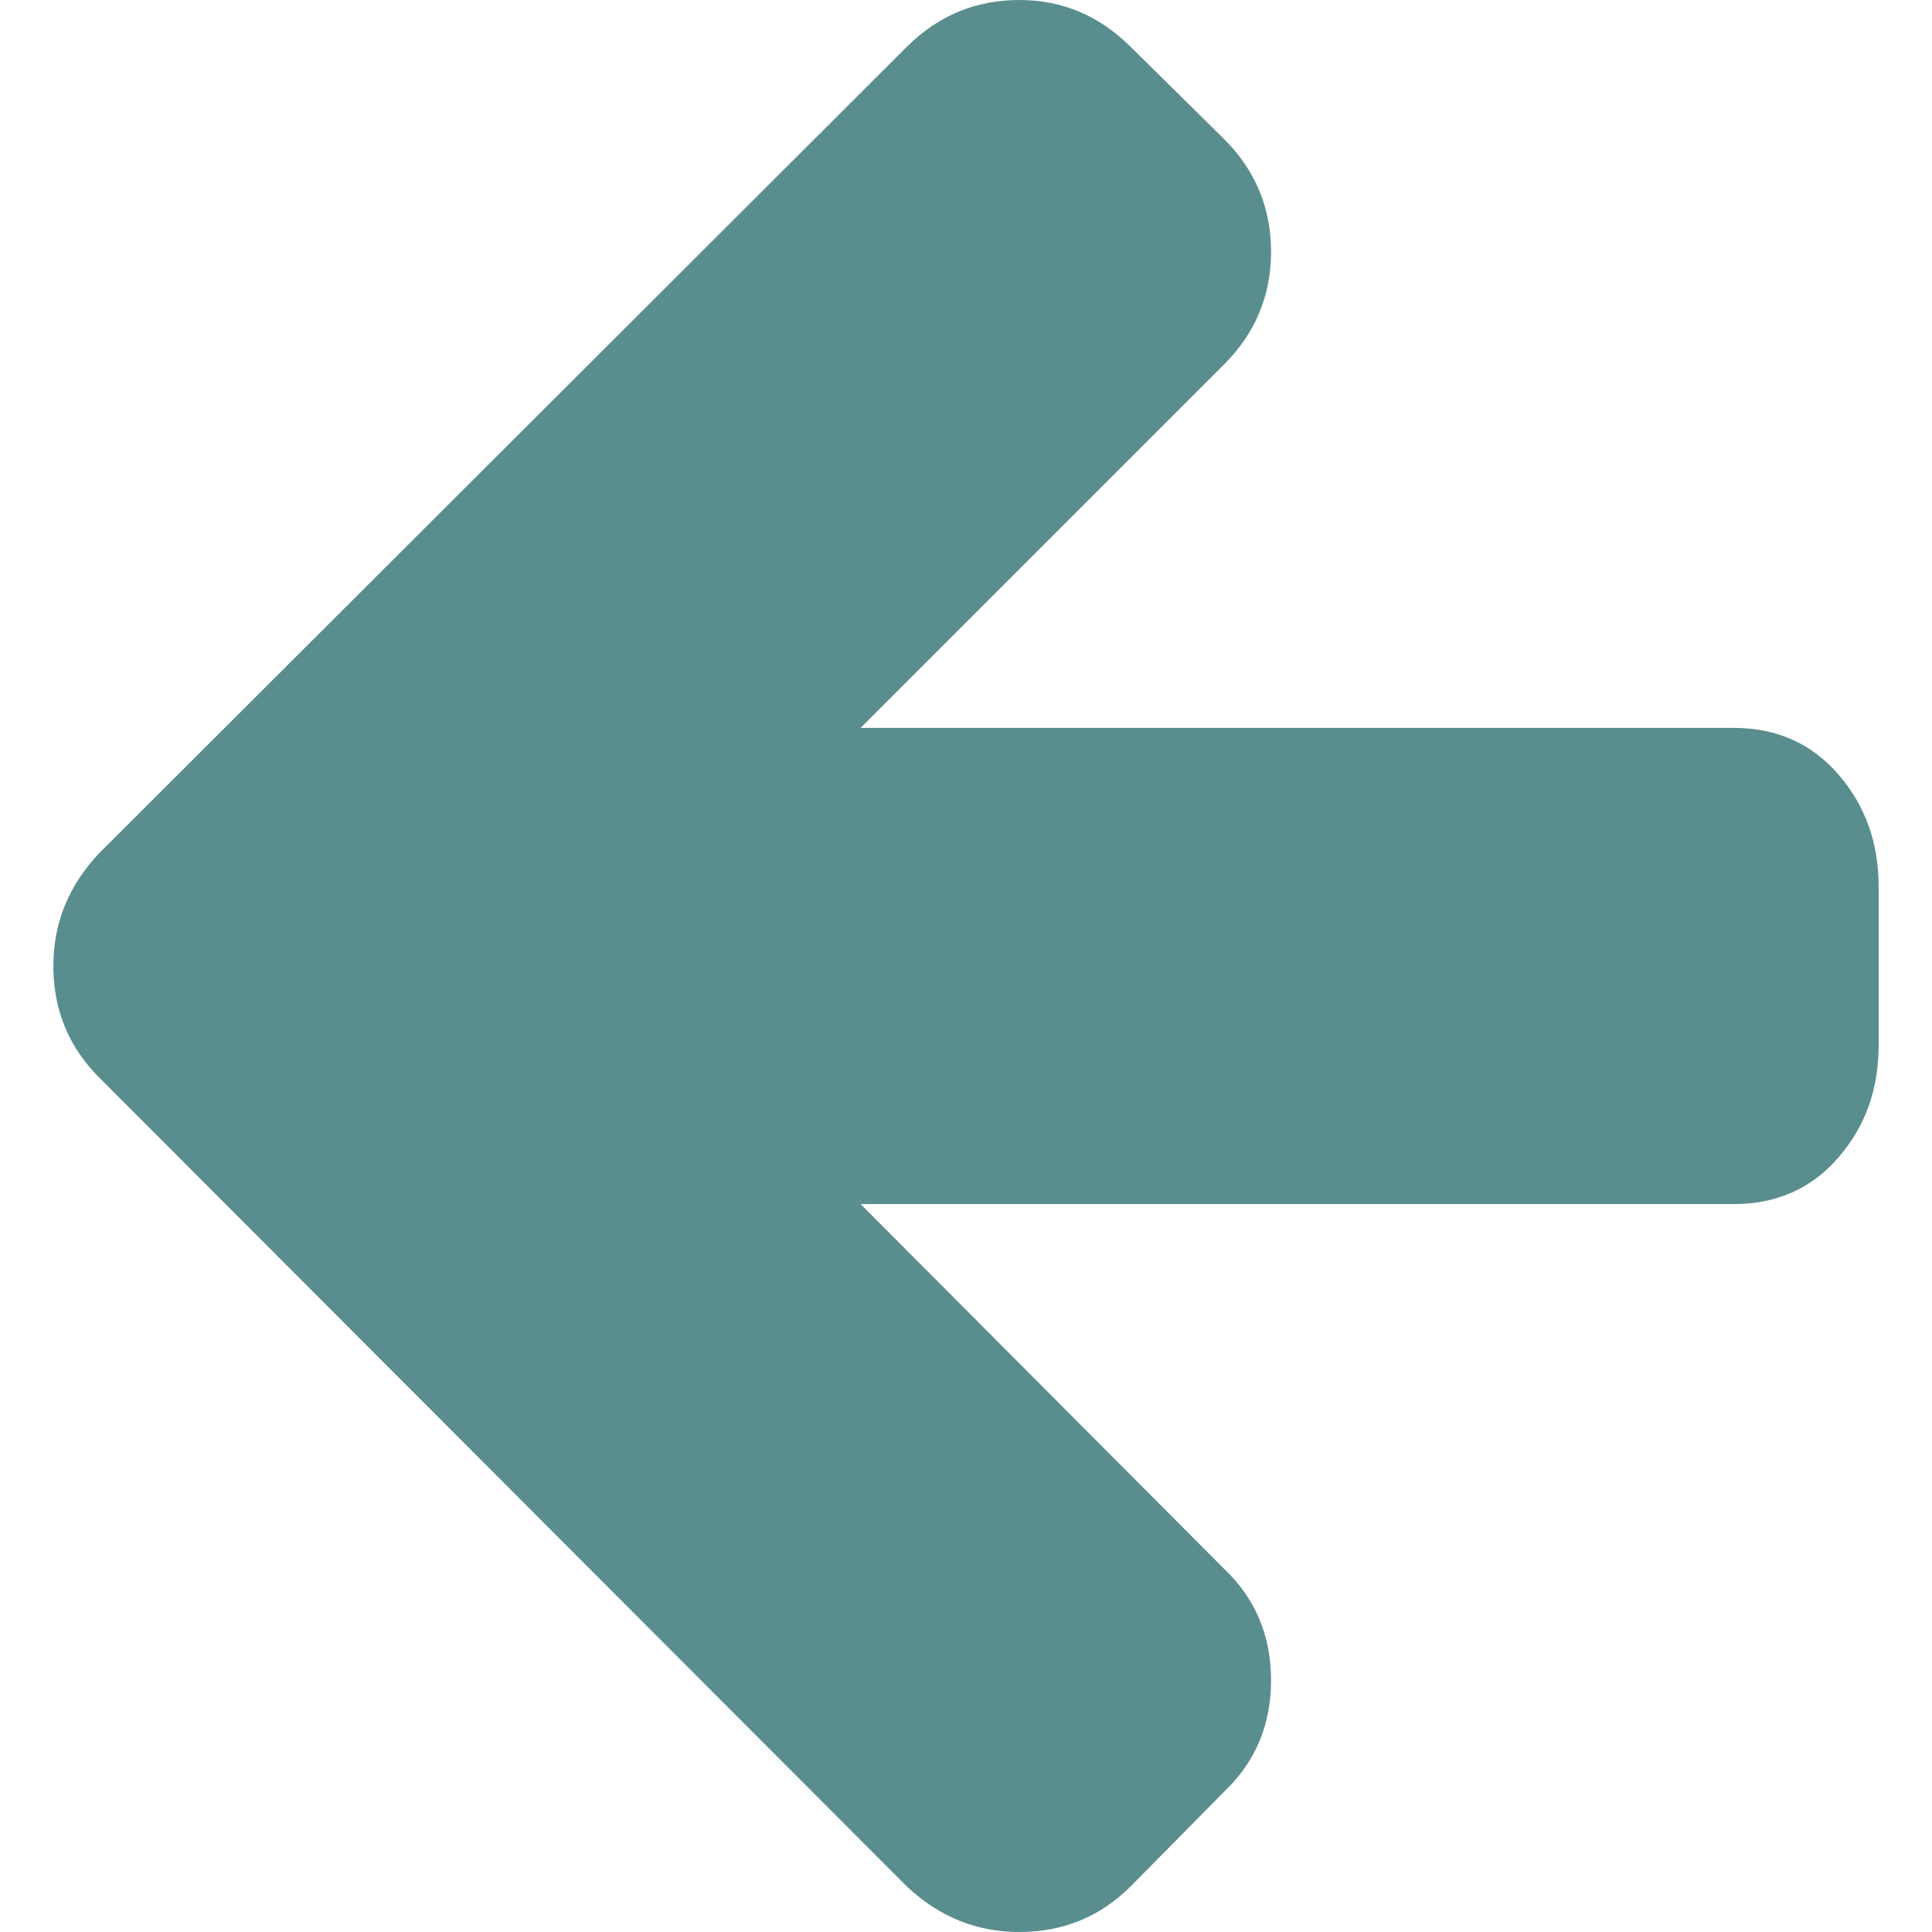
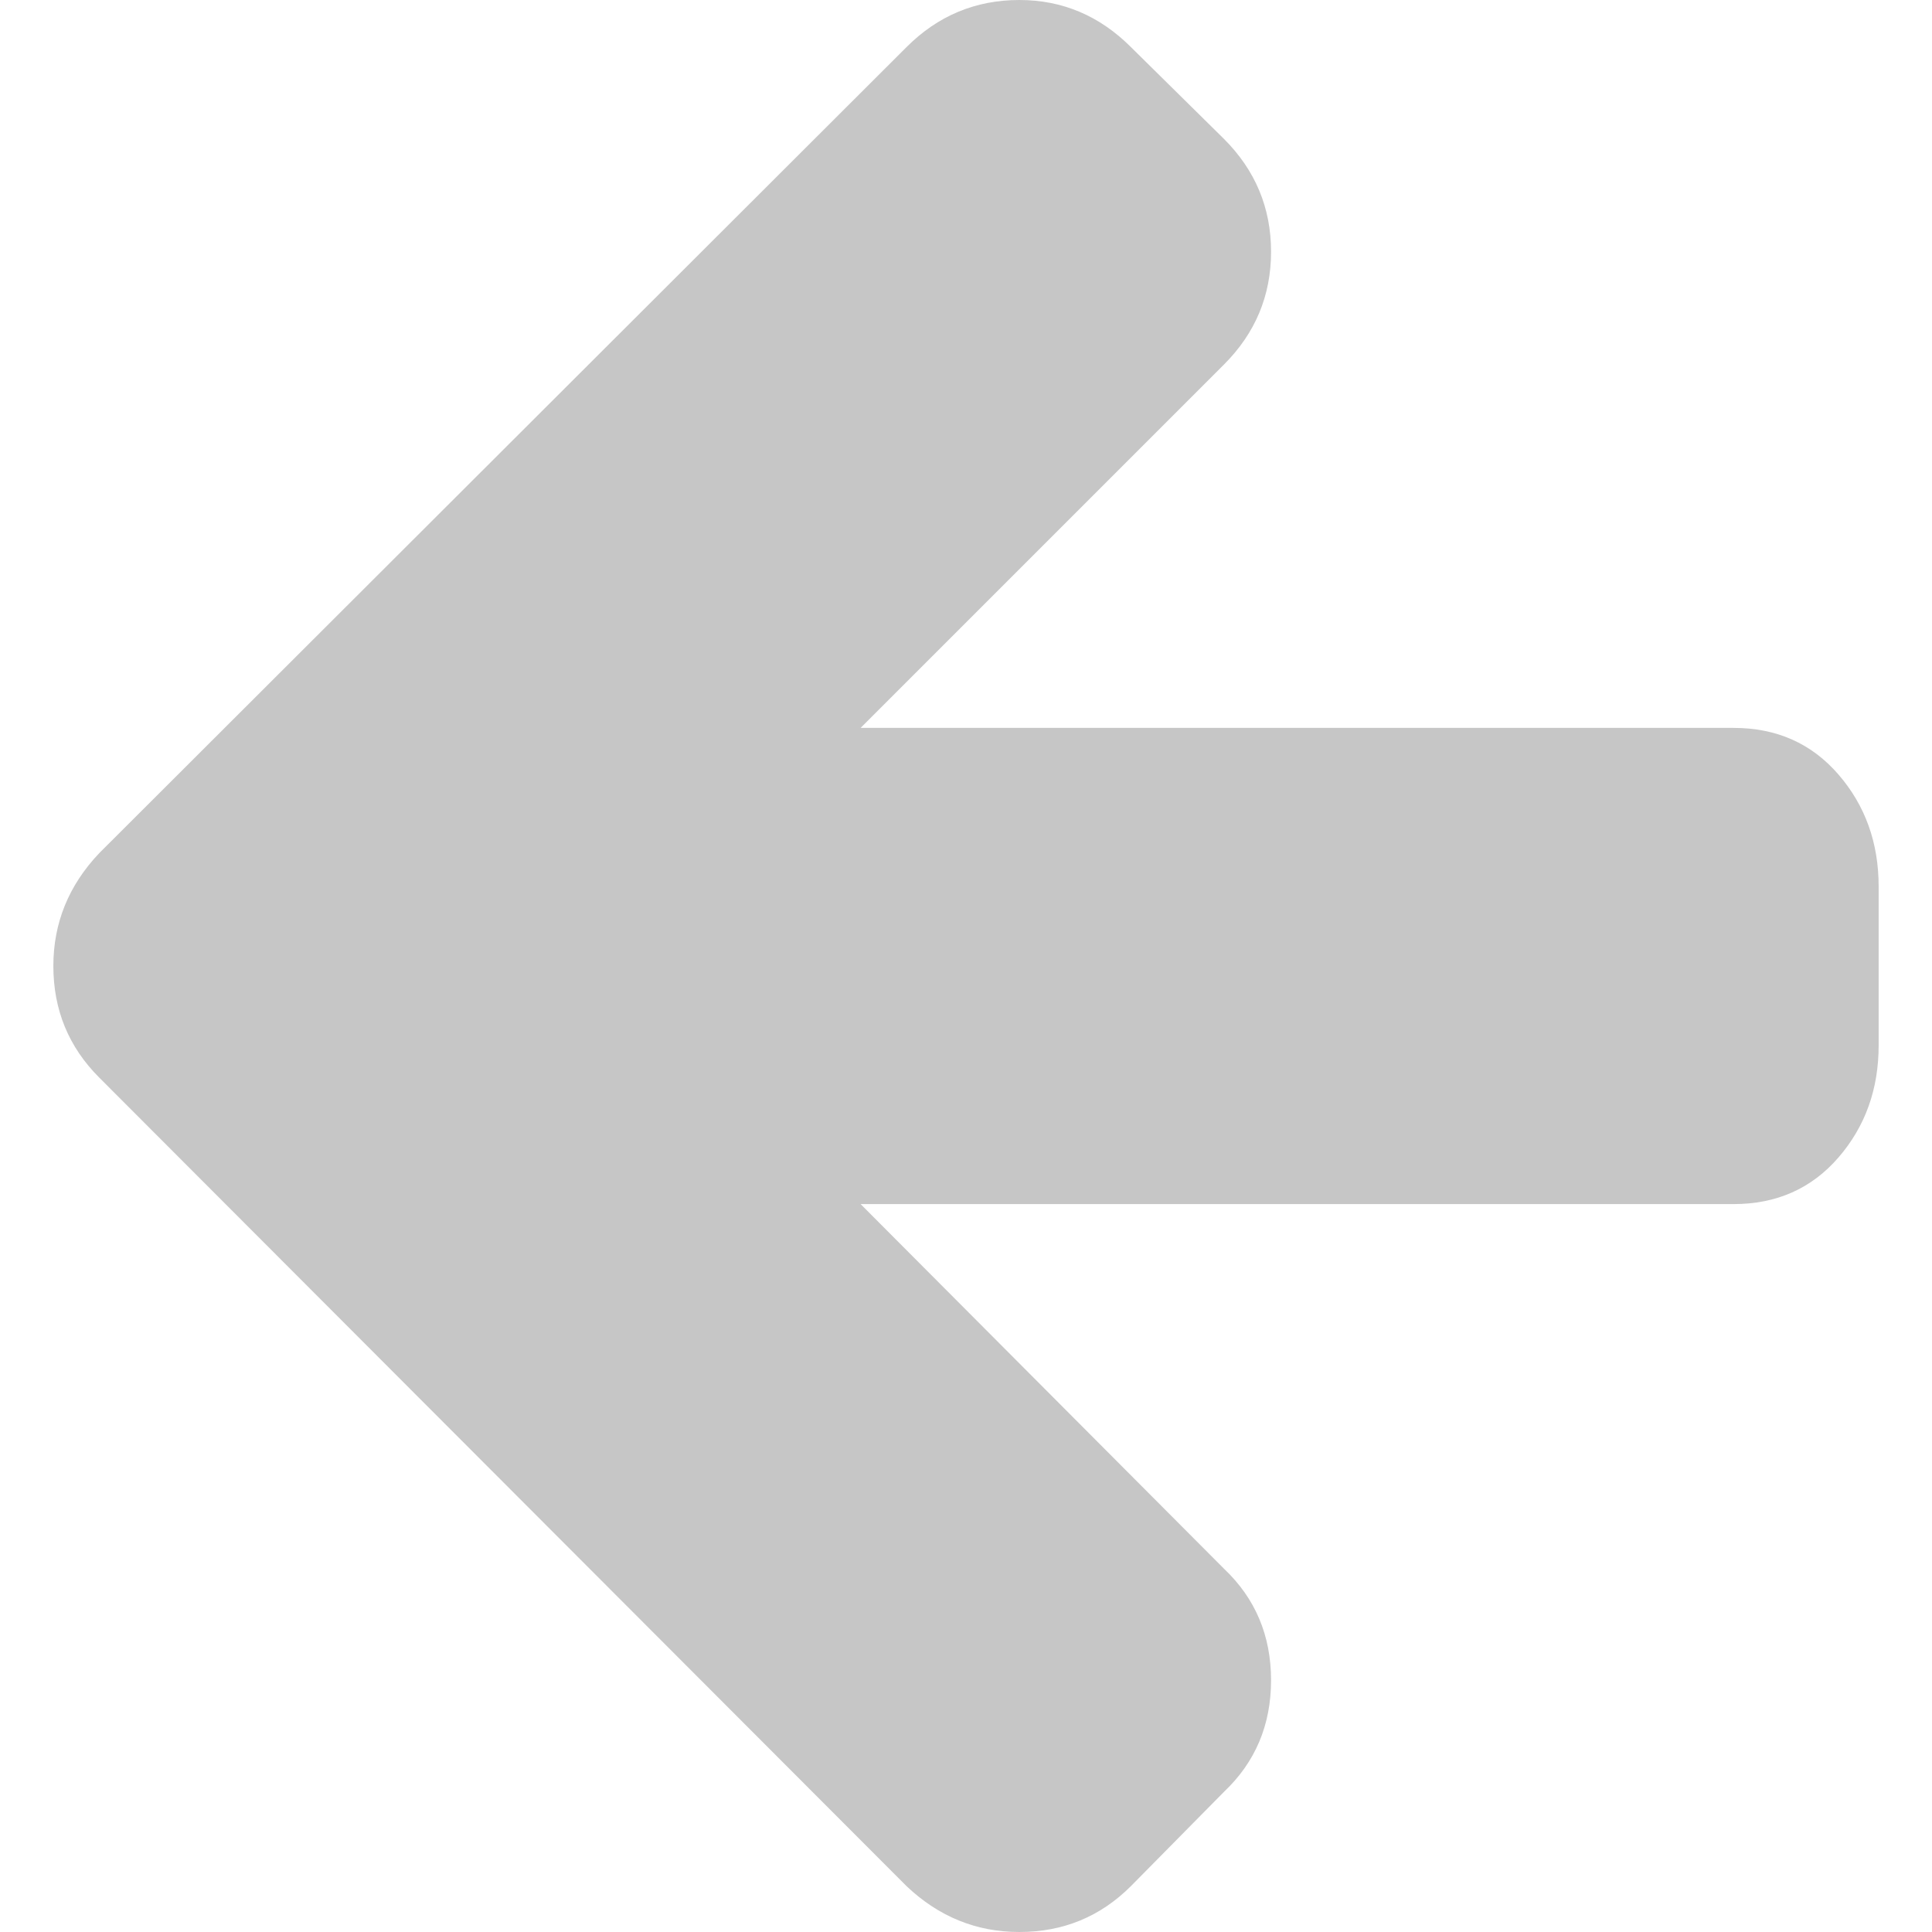
- <svg xmlns="http://www.w3.org/2000/svg" version="1.1" id="Capa_1" x="0px" y="0px" width="444.822px" height="444.822px" viewBox="0 0 444.822 444.822" style="fill:#5A8E8E; enable-background:new 0 0 444.822 444.822;" xml:space="preserve">
+ <svg xmlns="http://www.w3.org/2000/svg" version="1.1" id="Capa_1" x="0px" y="0px" width="444.822px" height="444.822px" viewBox="0 0 444.822 444.822" style="fill:#c6c6c6; enable-background:new 0 0 444.822 444.822;" xml:space="preserve">
  <g>
    <path d="M423.265,178.298c-6.19-7.139-14.229-10.707-24.126-10.707H198.148L281.8,83.937c7.234-7.229,10.848-15.891,10.848-25.981   c0-10.085-3.613-18.747-10.848-25.979l-21.413-21.129C253.156,3.619,244.59,0,234.693,0c-10.089,0-18.752,3.615-25.981,10.848   L22.848,196.428c-7.043,7.423-10.564,16.084-10.564,25.981c0,10.089,3.521,18.654,10.564,25.693l185.864,186.152   c7.422,7.043,16.083,10.567,25.981,10.567c10.085,0,18.65-3.524,25.693-10.567l21.413-21.693   c7.234-6.851,10.848-15.42,10.848-25.693c0-10.284-3.613-18.853-10.848-25.7l-83.652-83.939h200.991   c9.896,0,17.936-3.569,24.126-10.707c6.184-7.139,9.274-15.749,9.274-25.838v-36.545   C432.542,194.05,429.448,185.437,423.265,178.298z" />
  </g>
  <g>
</g>
  <g>
</g>
  <g>
</g>
  <g>
</g>
  <g>
</g>
  <g>
</g>
  <g>
</g>
  <g>
</g>
  <g>
</g>
  <g>
</g>
  <g>
</g>
  <g>
</g>
  <g>
</g>
  <g>
</g>
  <g>
</g>
</svg>
